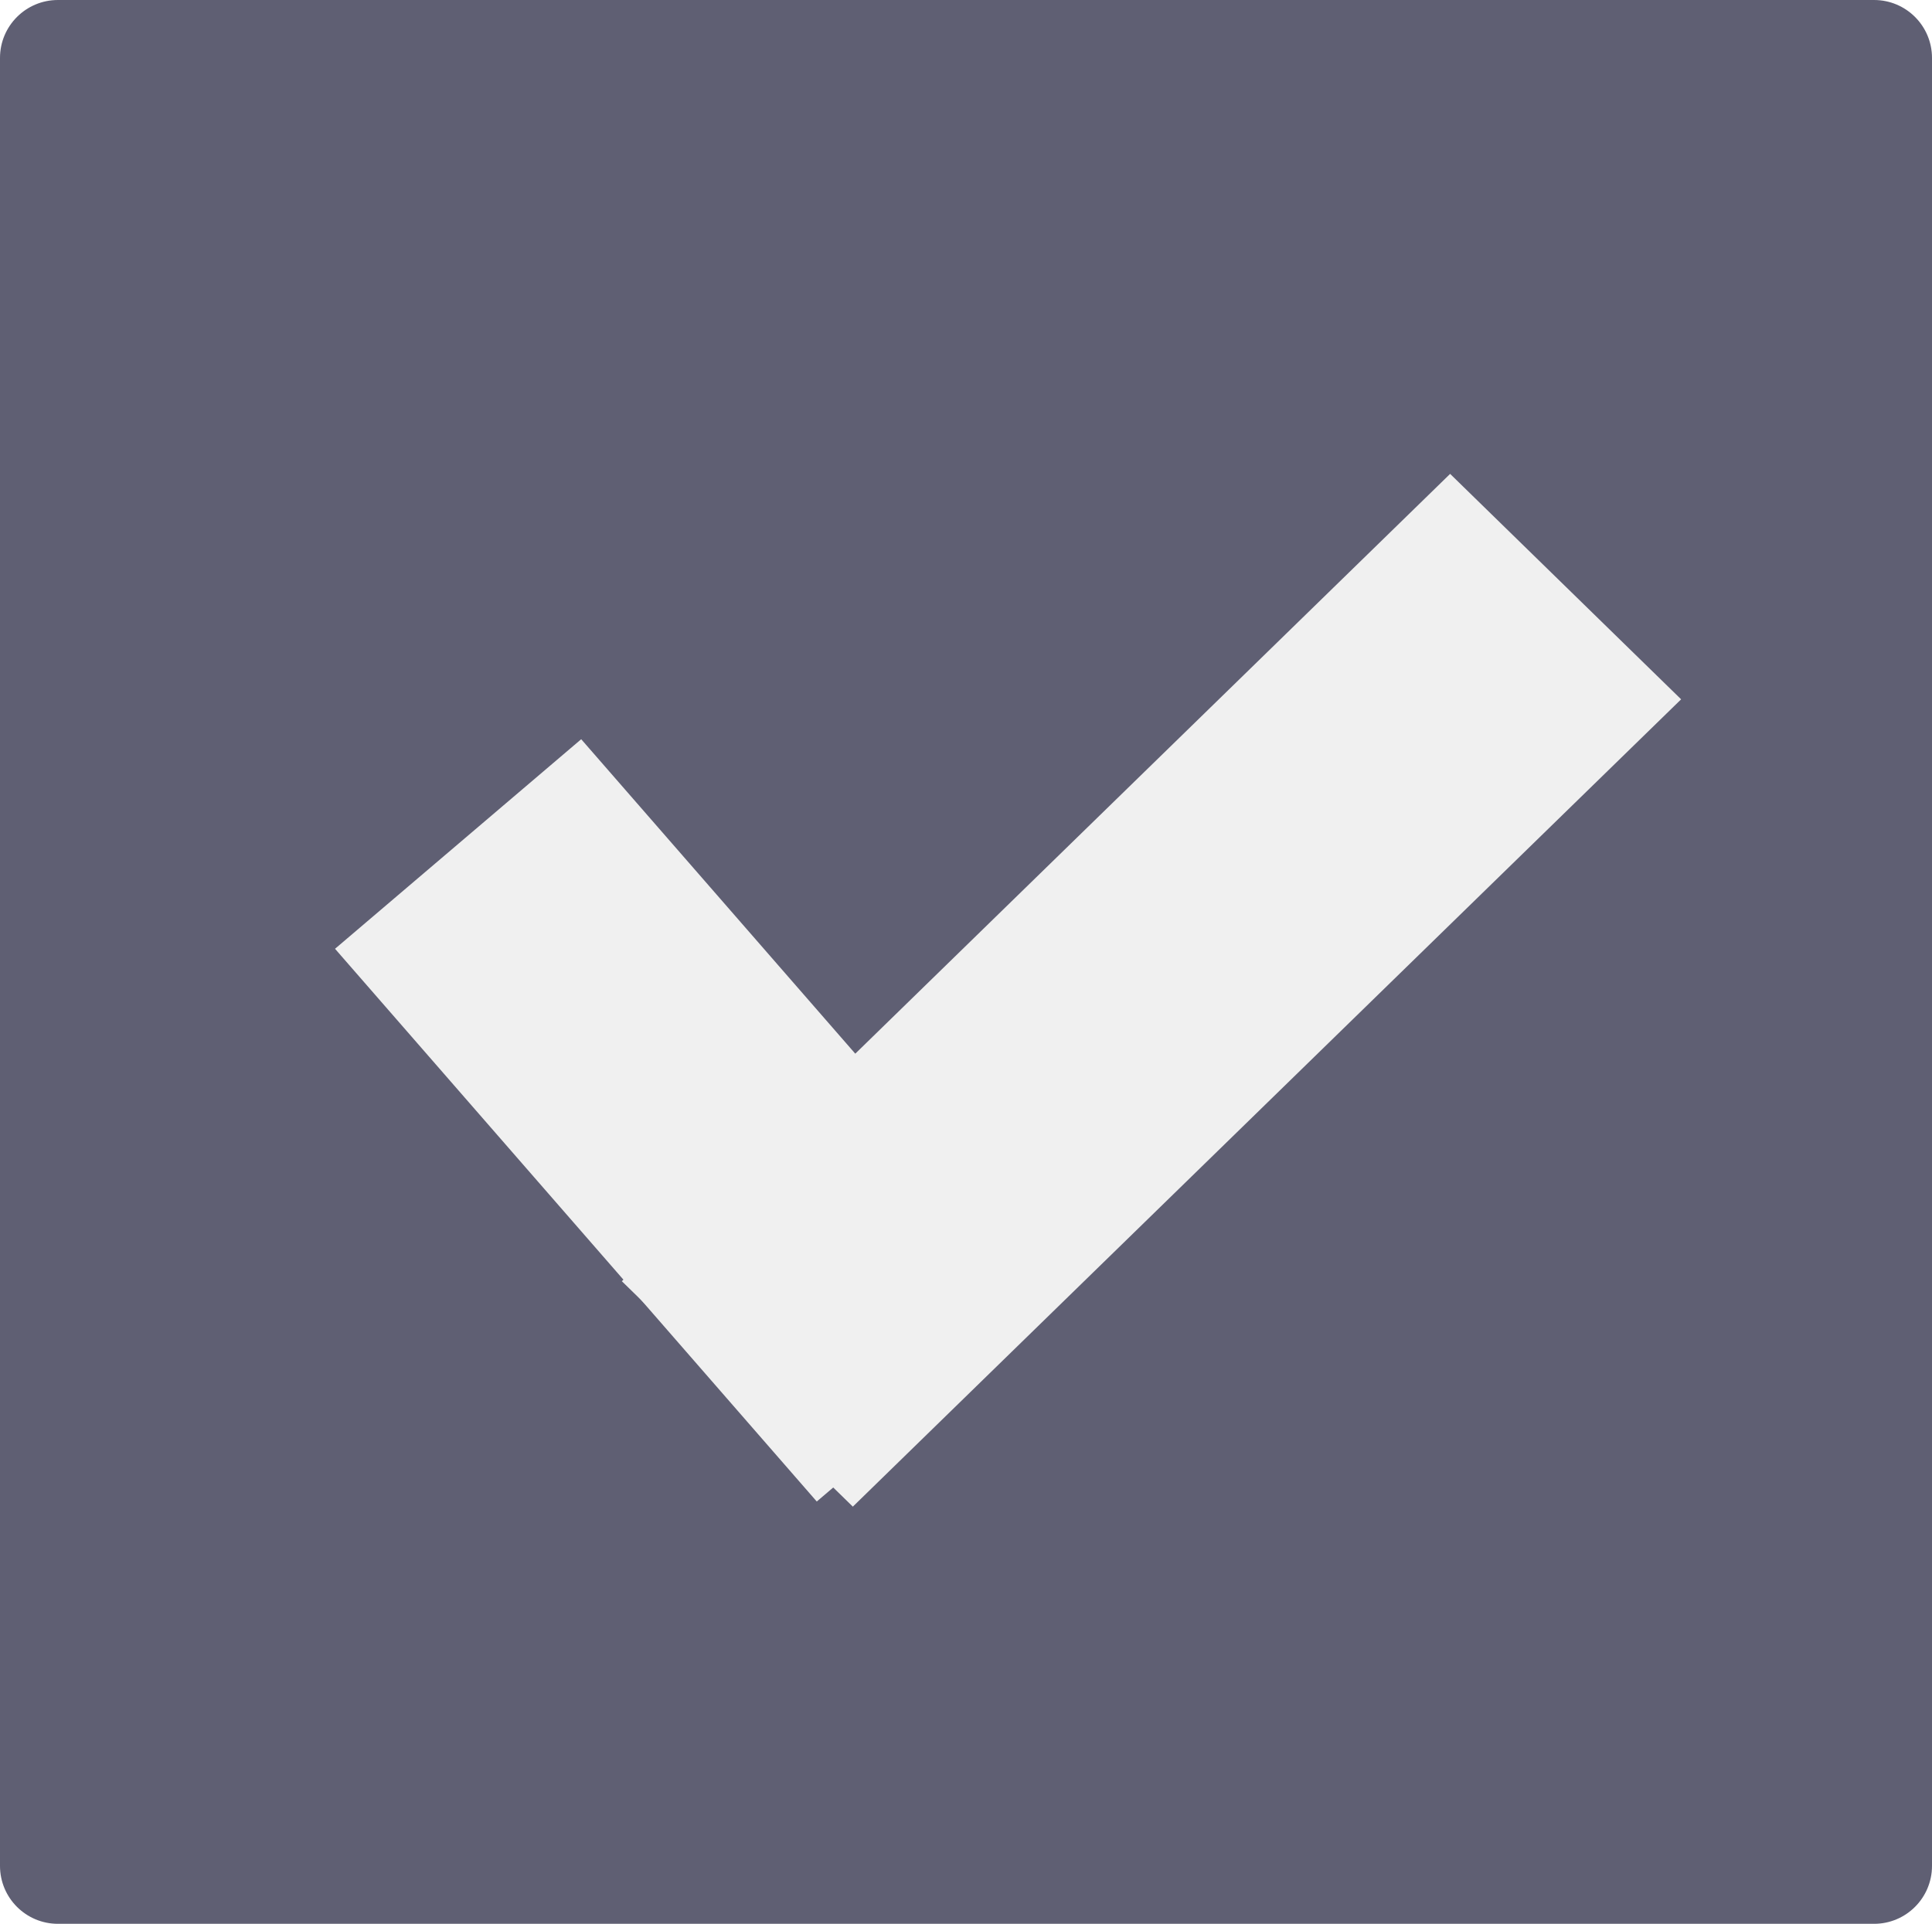
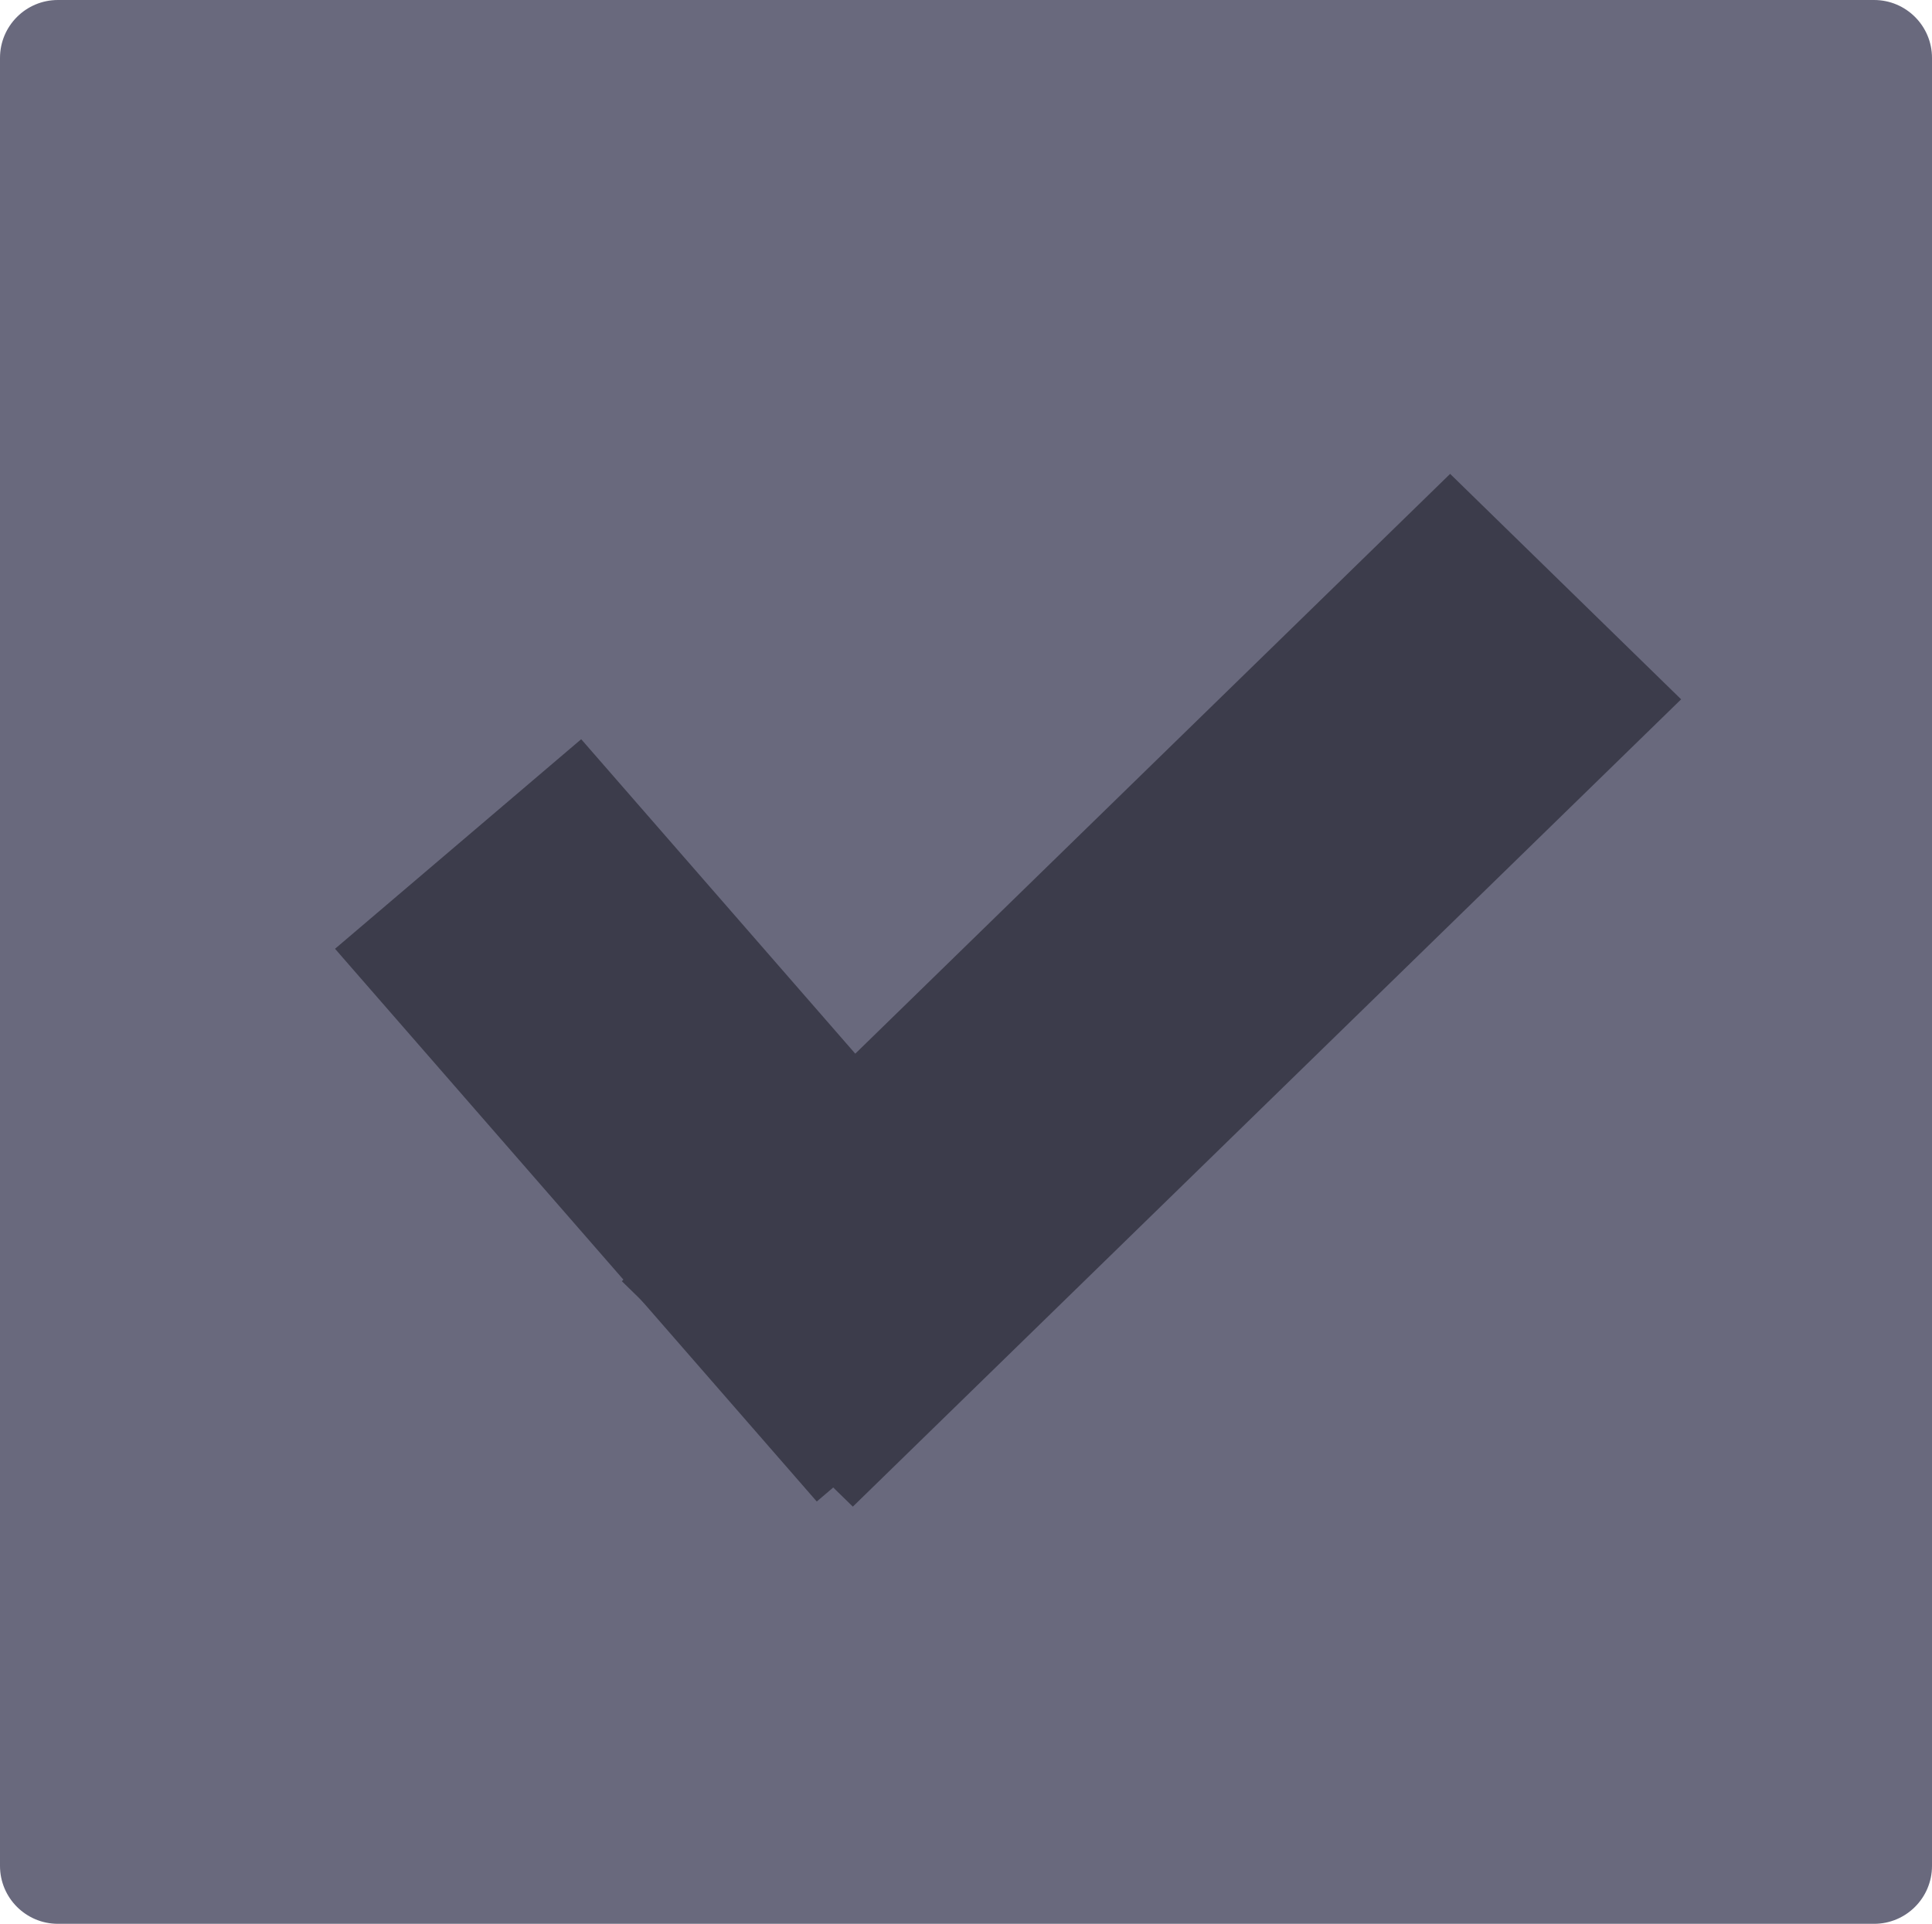
<svg xmlns="http://www.w3.org/2000/svg" data-name="Layer 1" id="Layer_1" viewBox="0 0 44.692 44.509" version="1.1" width="44.692" height="44.509">
  <defs id="defs1">
    <style id="style1">.cls-1{fill:#757575;}.cls-2{fill:#bdbdbd;}.cls-3{fill:#f5f5f5;}</style>
  </defs>
-   <rect style="fill:#5f5f73;fill-opacity:1;stroke:none;stroke-width:1.335;stroke-miterlimit:1;stroke-dasharray:none;stroke-opacity:1" id="rect2" width="44.692" height="44.509" x="0" y="0" ry="1.34" />
-   <rect style="fill:#f0f0f0;fill-opacity:1;stroke:#fcaf3b;stroke-width:0" id="rect1" width="7.467" height="26.758" x="31.276" y="-15.59" ry="0" transform="matrix(0.7156196,0.6984903,-0.7160625,0.6980362,0,0)" />
-   <rect style="fill:#f0f0f0;fill-opacity:1;stroke:#fcaf3b;stroke-width:0" id="rect1-2" width="7.479" height="16.962" x="-8.579" y="21.739" ry="0" transform="matrix(0.7613869,-0.6482978,0.6569814,0.7539068,0,0)" />
+   <rect style="fill:#69697d;fill-opacity:1;stroke:none;stroke-width:1.335;stroke-miterlimit:1;stroke-dasharray:none;stroke-opacity:1" id="rect2" width="44.692" height="44.509" x="0" y="0" ry="1.34" />
+   <rect style="fill:#3c3c4b;fill-opacity:1;stroke:#fcaf3b;stroke-width:0" id="rect1" width="7.467" height="26.758" x="31.276" y="-15.59" ry="0" transform="matrix(0.7156196,0.6984903,-0.7160625,0.6980362,0,0)" />
+   <rect style="fill:#3c3c4b;fill-opacity:1;stroke:#fcaf3b;stroke-width:0" id="rect1-2" width="7.479" height="16.962" x="-8.579" y="21.739" ry="0" transform="matrix(0.7613869,-0.6482978,0.6569814,0.7539068,0,0)" />
</svg>
